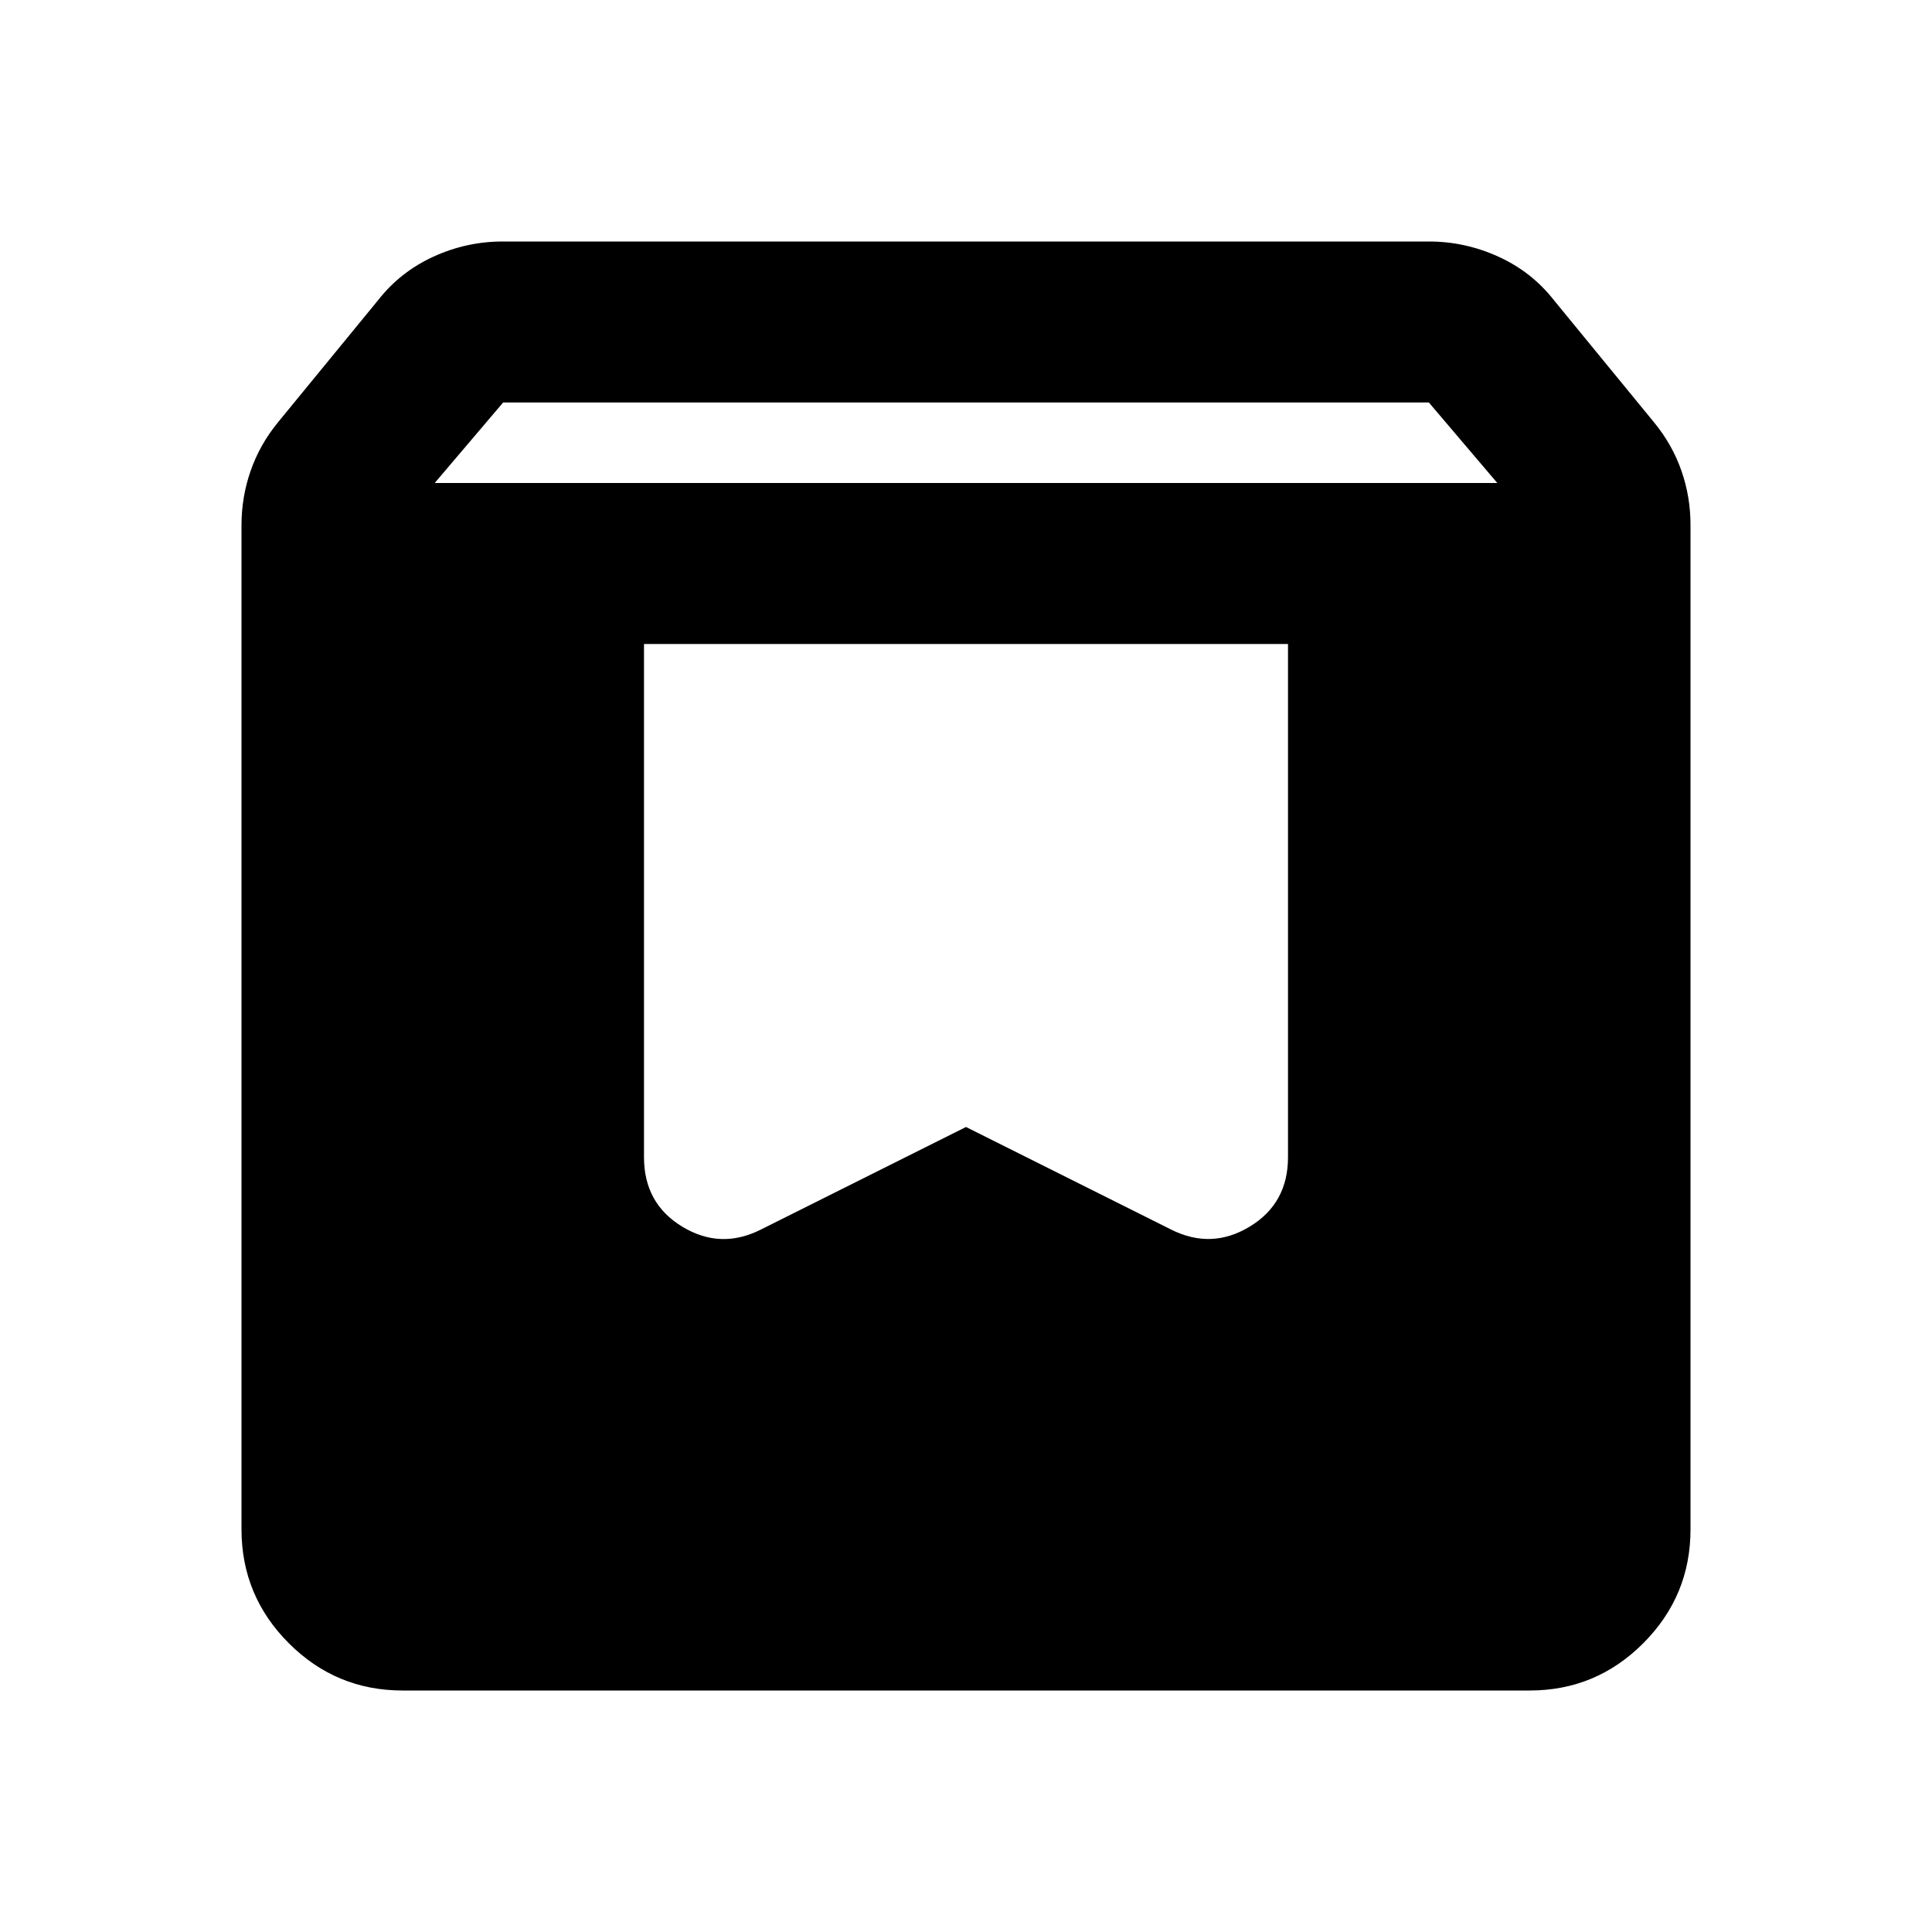
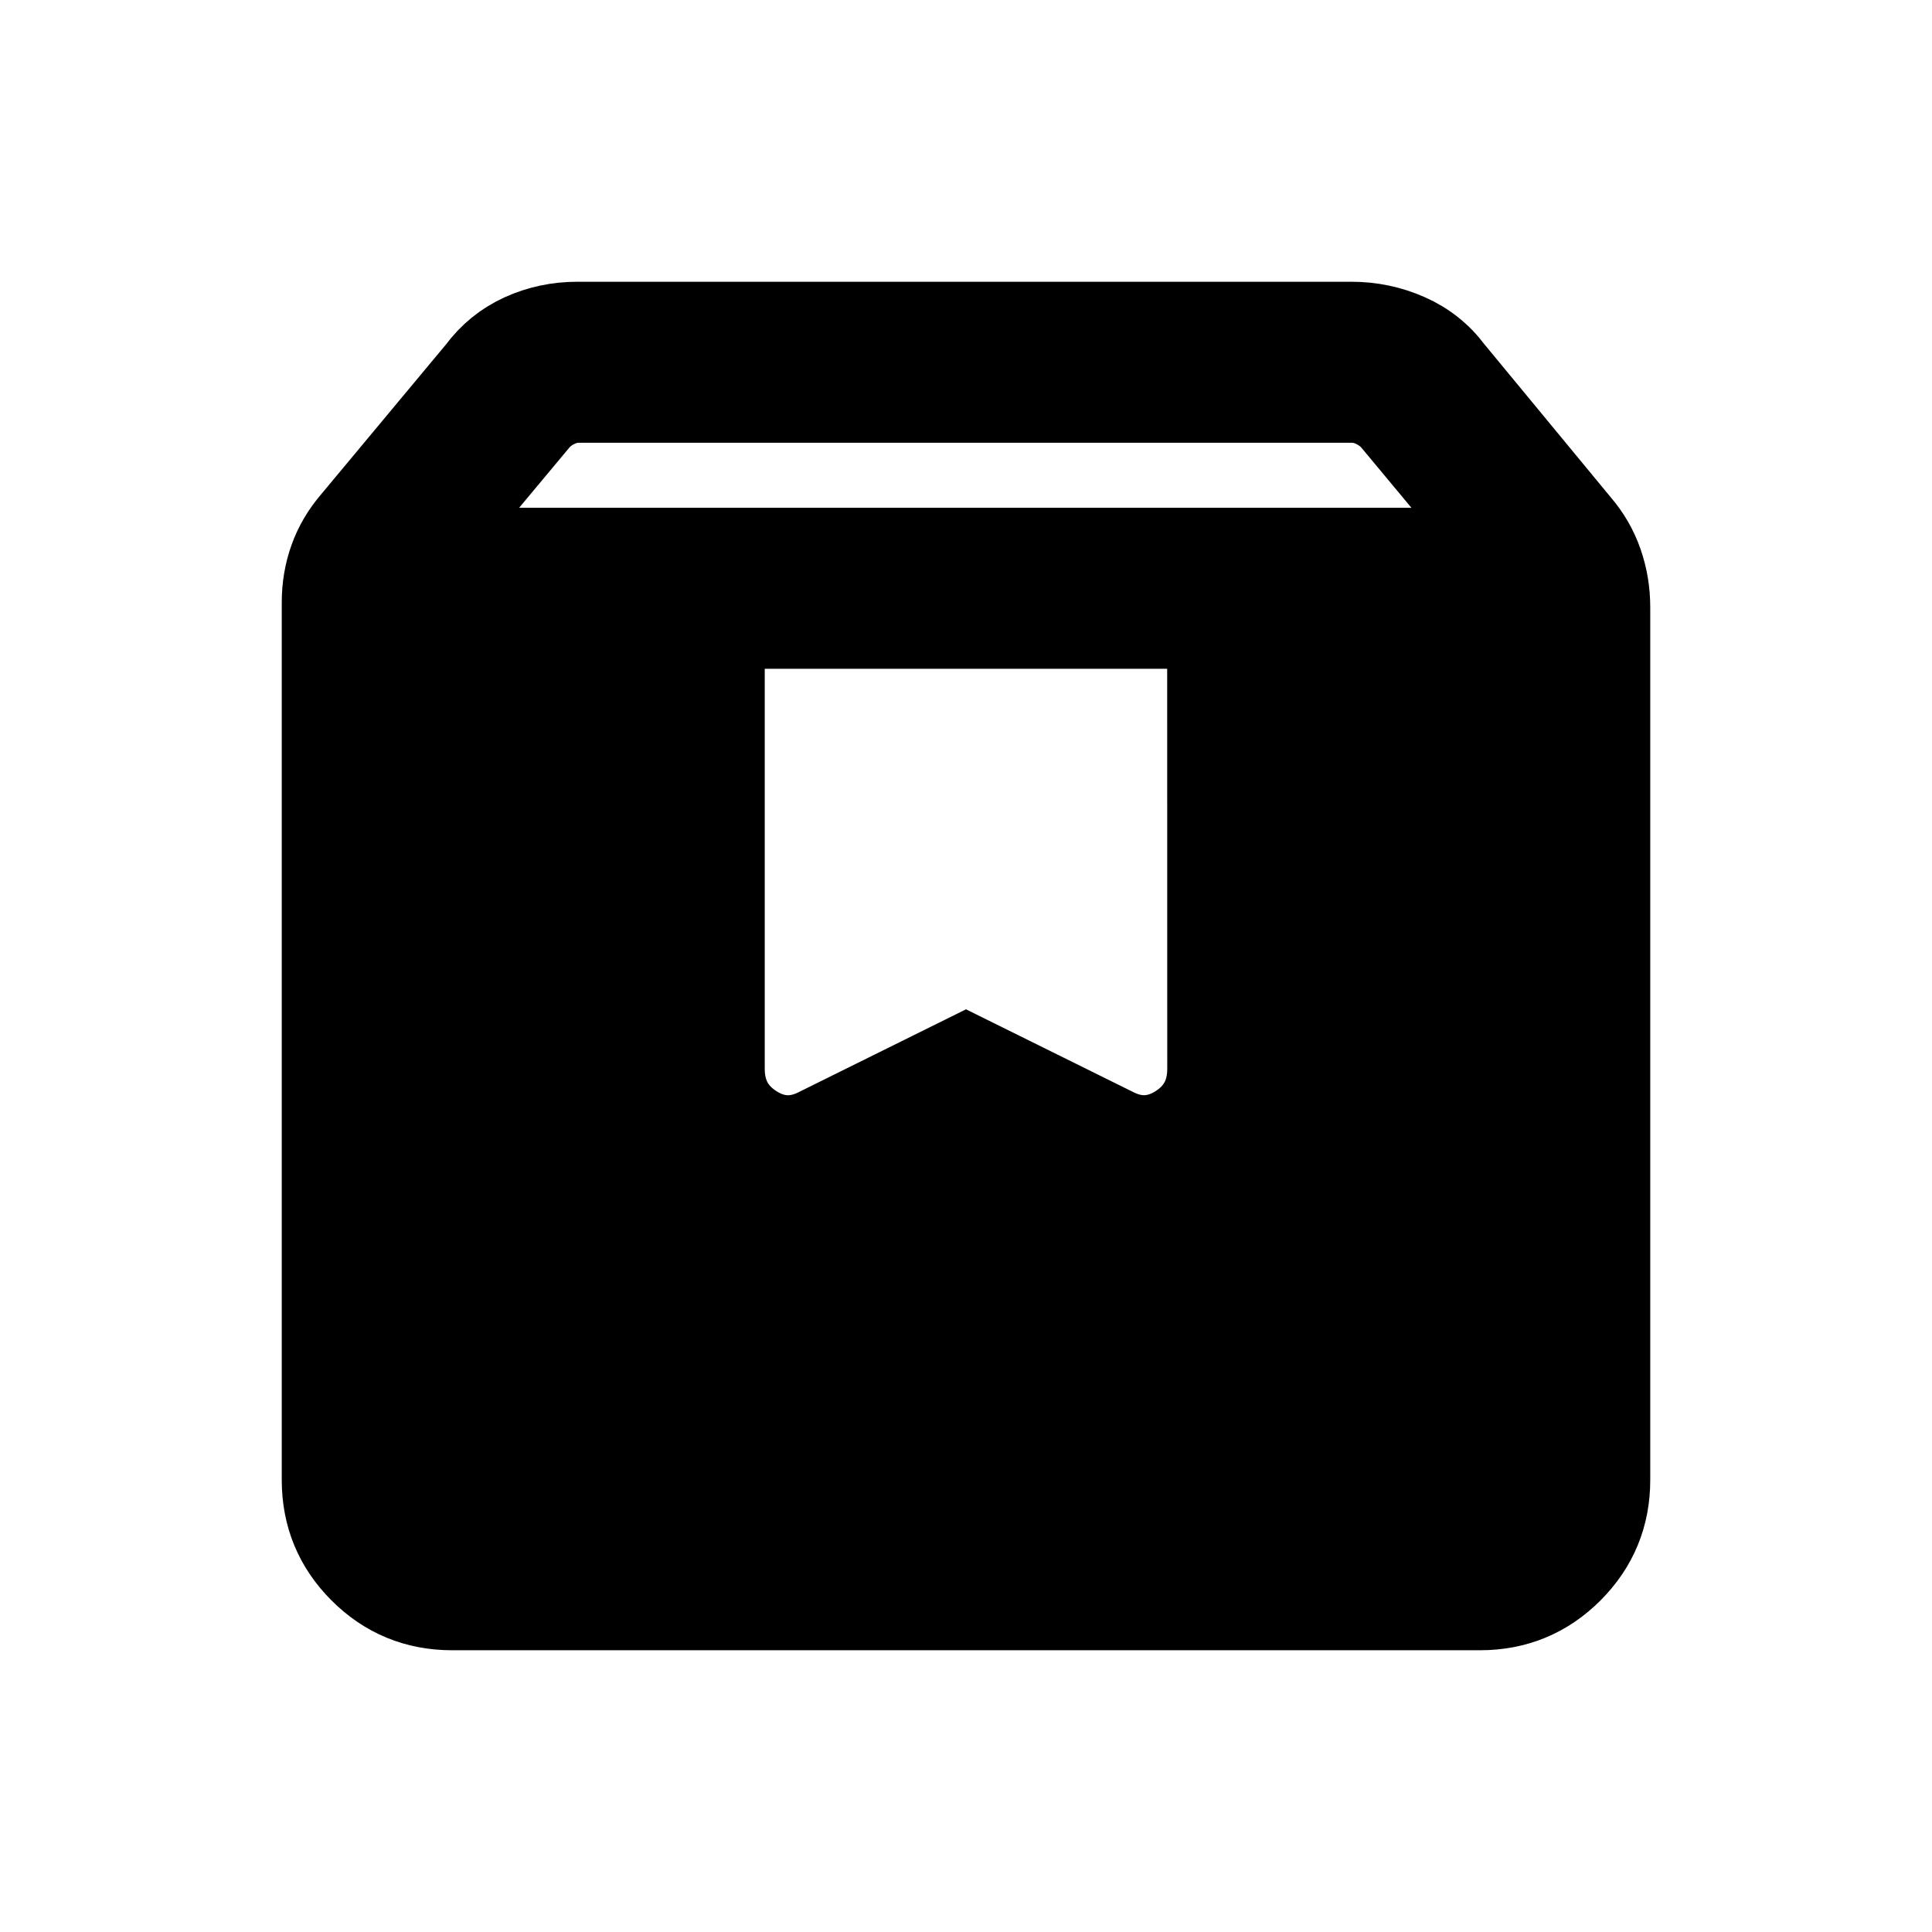
<svg xmlns="http://www.w3.org/2000/svg" viewBox="0 0 24 24">
-   <path fill="currentColor" d="M5 21q-.825 0-1.412-.587T3 19V6.525q0-.35.113-.675t.337-.6L4.7 3.725q.275-.35.687-.538T6.25 3h11.5q.45 0 .863.188t.687.537l1.25 1.525q.225.275.338.6t.112.675V19q0 .825-.587 1.413T19 21zm.4-15h13.2l-.85-1H6.25zM16 8H8v6.375q0 .575.475.863t.975.037L12 14l2.55 1.275q.5.25.975-.038t.475-.862z" />
+   <path fill="currentColor" stroke="currentColor" d="M5.616 20q-.672 0-1.144-.472T4 18.385V7.486q0-.292.093-.55t.28-.475l1.558-1.87q.217-.293.543-.442T7.173 4h9.616q.372 0 .708.149t.553.441l1.577 1.91q.187.217.28.485q.093.267.093.56v10.84q0 .67-.472 1.143q-.472.472-1.143.472zM5.38 6.808H18.6L17.27 5.21q-.097-.096-.222-.153T16.788 5H7.192q-.134 0-.26.058t-.22.154zm9.619 1H9v5.47q0 .46.379.7t.783.028l1.838-.91l1.839.91q.403.211.782-.028q.379-.24.379-.7z" />
</svg>
